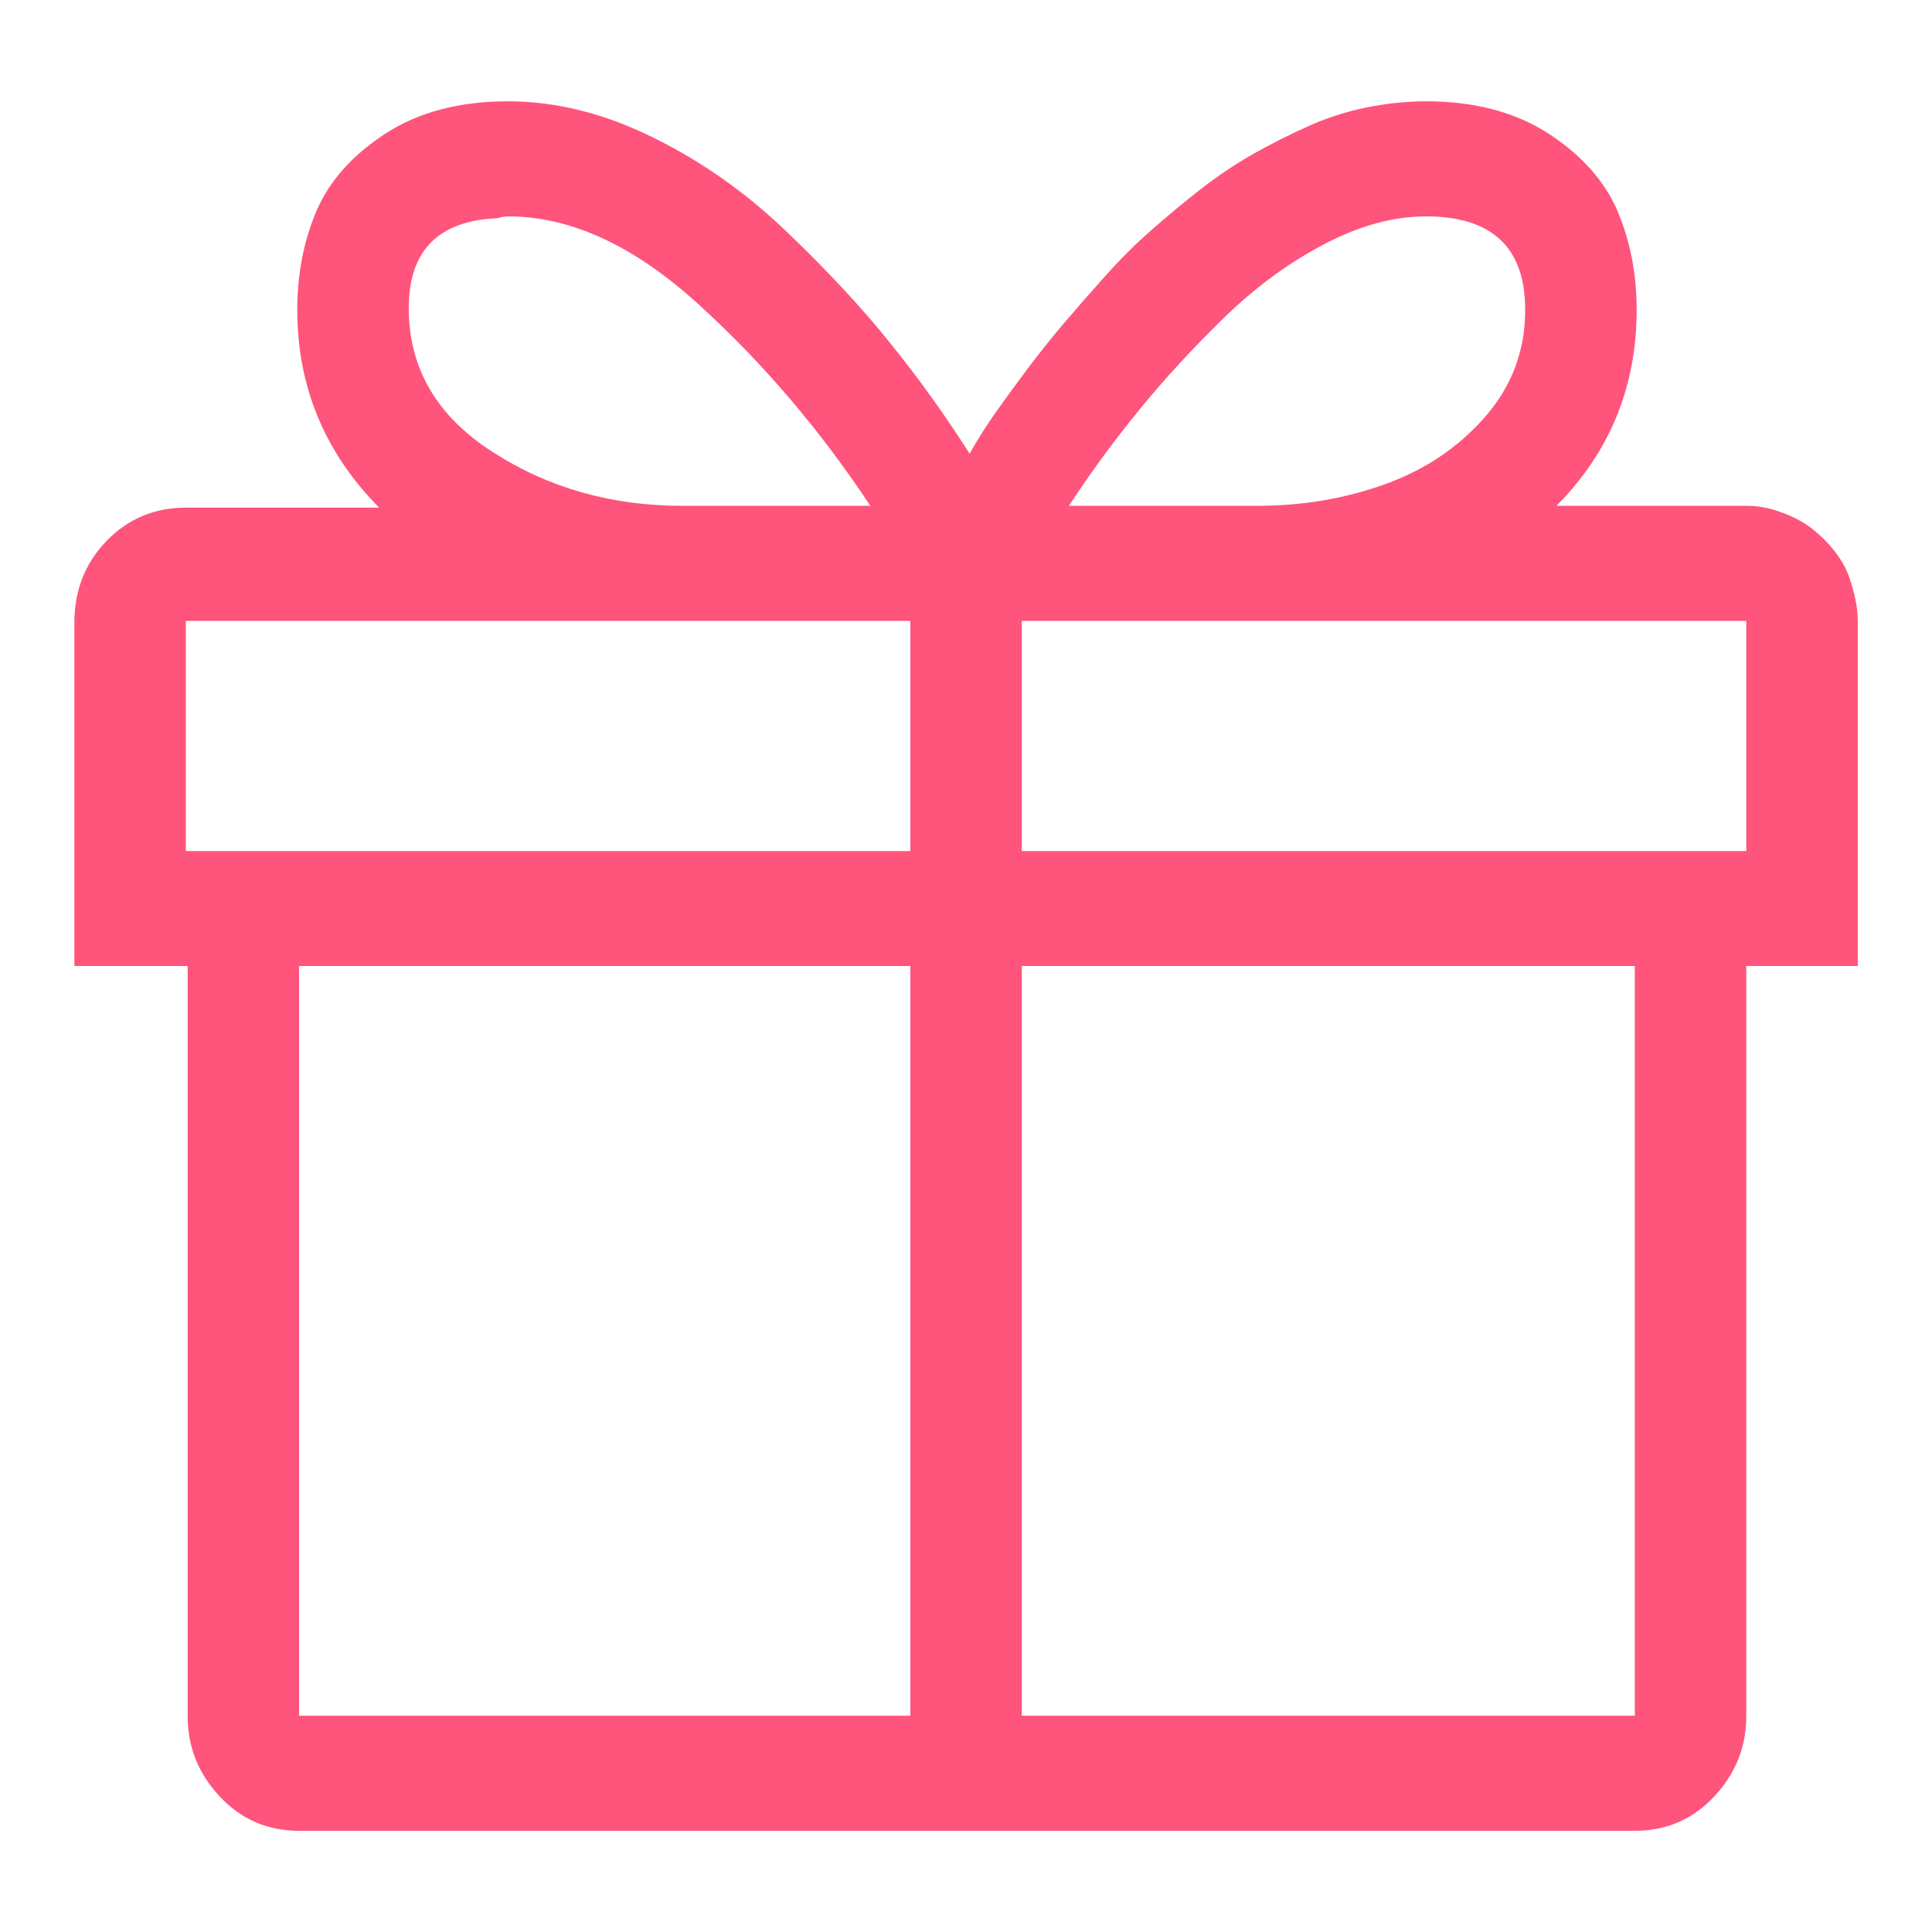
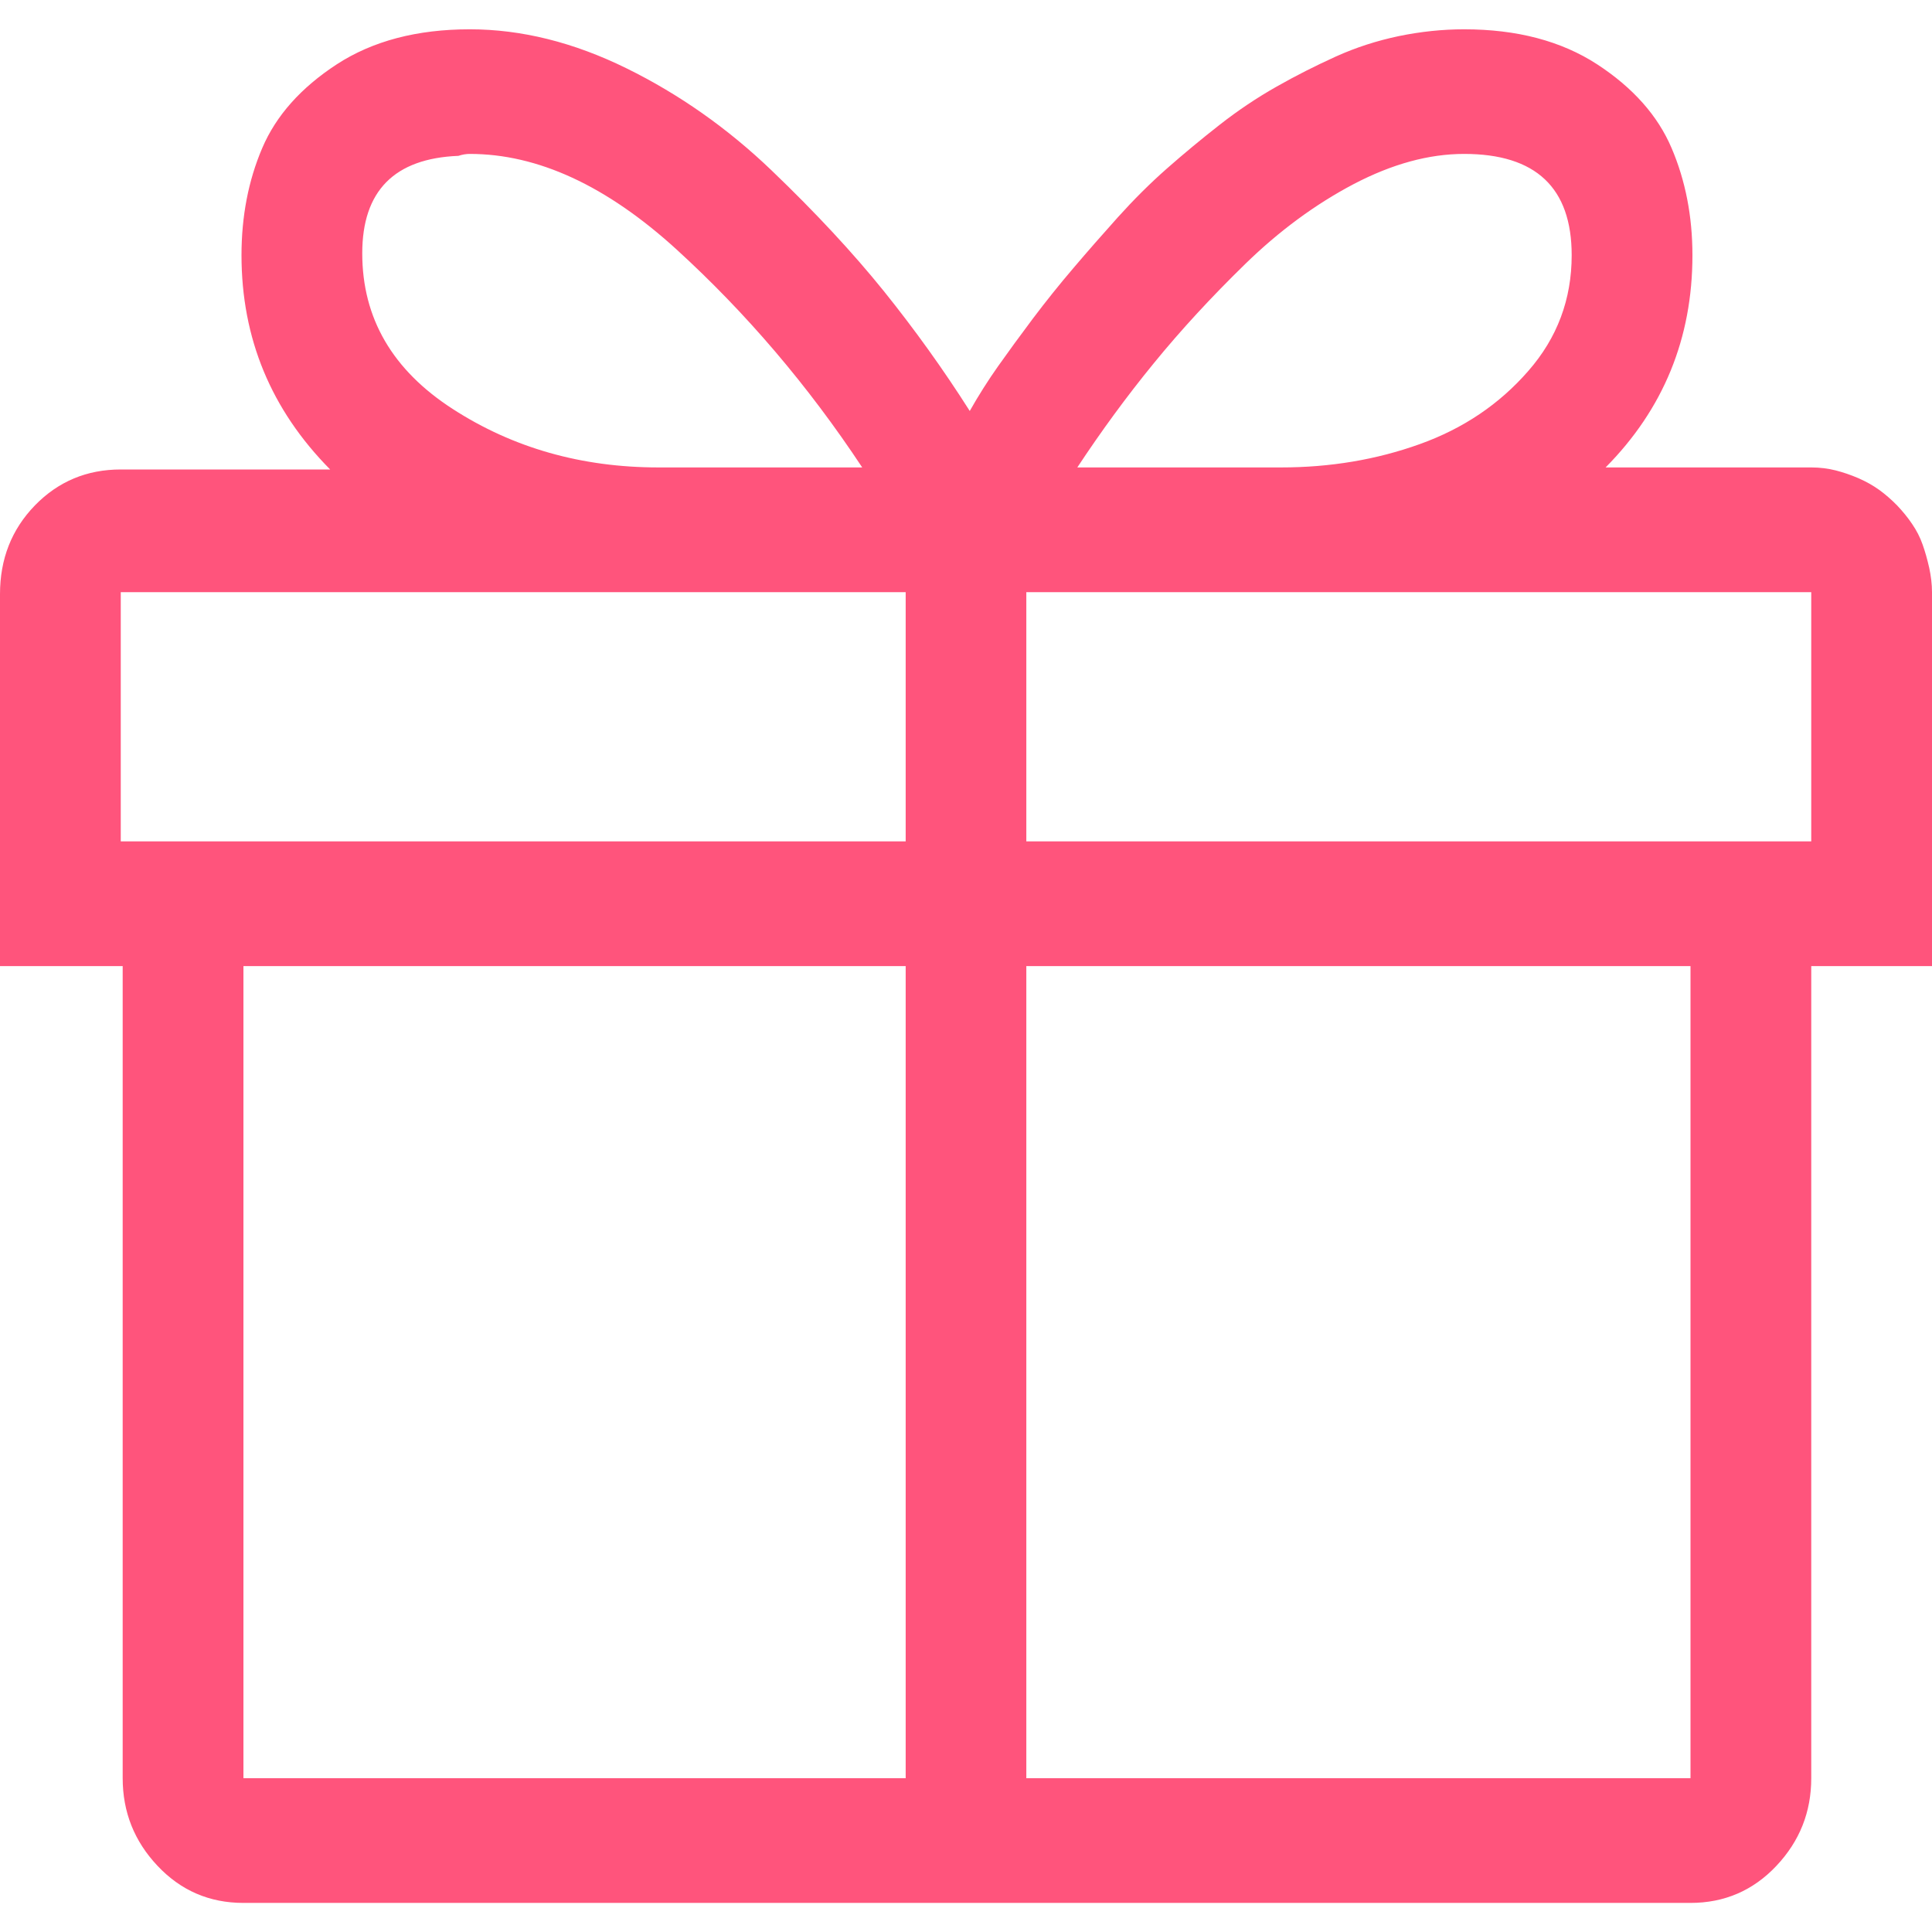
- <svg xmlns="http://www.w3.org/2000/svg" width="16" height="16" viewBox="0 0 16 16" fill="none">
-   <path opacity="0.9" d="M15.385 5.142C15.385 5.082 15.378 5.02 15.364 4.956C15.349 4.891 15.333 4.832 15.313 4.777C15.294 4.723 15.268 4.67 15.234 4.621C15.2 4.571 15.162 4.524 15.119 4.479C15.075 4.435 15.03 4.395 14.982 4.36C14.934 4.326 14.881 4.296 14.823 4.271C14.765 4.246 14.708 4.226 14.65 4.211C14.592 4.197 14.53 4.189 14.462 4.189H12.89C13.333 3.742 13.554 3.201 13.554 2.566C13.554 2.268 13.501 1.996 13.395 1.747C13.289 1.499 13.099 1.286 12.825 1.107C12.551 0.929 12.212 0.839 11.809 0.839C11.645 0.839 11.479 0.857 11.311 0.891C11.143 0.926 10.982 0.978 10.828 1.048C10.674 1.117 10.523 1.194 10.373 1.278C10.224 1.363 10.08 1.46 9.941 1.569C9.801 1.678 9.667 1.79 9.537 1.904C9.407 2.018 9.282 2.142 9.162 2.276C9.042 2.41 8.929 2.539 8.823 2.663C8.717 2.787 8.614 2.916 8.513 3.05C8.412 3.184 8.323 3.306 8.246 3.415C8.169 3.524 8.097 3.638 8.03 3.757C7.828 3.44 7.609 3.134 7.373 2.842C7.138 2.549 6.852 2.241 6.515 1.919C6.179 1.596 5.809 1.335 5.405 1.137C5.001 0.938 4.602 0.839 4.208 0.839C3.804 0.839 3.465 0.929 3.191 1.107C2.917 1.286 2.727 1.499 2.621 1.747C2.515 1.996 2.462 2.268 2.462 2.566C2.462 3.201 2.688 3.747 3.14 4.204H1.539C1.28 4.204 1.061 4.296 0.883 4.479C0.705 4.663 0.616 4.889 0.616 5.157V8H1.554V14.209C1.554 14.467 1.643 14.69 1.821 14.879C1.998 15.068 2.217 15.162 2.477 15.162H13.539C13.799 15.162 14.018 15.068 14.195 14.879C14.373 14.69 14.462 14.467 14.462 14.209V8H15.385V5.142ZM11.809 1.792C12.357 1.792 12.631 2.05 12.631 2.566C12.631 2.904 12.52 3.199 12.299 3.452C12.078 3.705 11.801 3.891 11.47 4.01C11.138 4.13 10.784 4.189 10.409 4.189H8.852C9.034 3.911 9.229 3.646 9.436 3.393C9.643 3.139 9.876 2.886 10.135 2.633C10.395 2.38 10.671 2.177 10.965 2.023C11.258 1.869 11.539 1.792 11.809 1.792ZM4.208 1.792C4.727 1.792 5.253 2.035 5.787 2.522C6.321 3.008 6.794 3.564 7.208 4.189H5.65C5.063 4.189 4.539 4.04 4.078 3.742C3.616 3.445 3.385 3.048 3.385 2.551C3.385 2.075 3.631 1.827 4.121 1.807C4.15 1.797 4.179 1.792 4.208 1.792ZM14.462 7.048H8.462V5.142H14.462V7.048ZM1.539 5.142H7.539V7.048H1.539V5.142ZM2.477 8H7.539V14.209H2.477V8ZM13.539 14.209H8.462V8H13.539V14.209Z" fill="#FF416E" />
+ <svg xmlns="http://www.w3.org/2000/svg" width="18" height="18" viewBox="0 0 18 18" fill="none">
+   <path opacity="0.9" d="M18 5.517C18 5.444 17.991 5.369 17.974 5.29C17.956 5.211 17.936 5.139 17.912 5.072C17.889 5.006 17.856 4.942 17.815 4.882C17.774 4.821 17.727 4.764 17.675 4.709C17.622 4.655 17.566 4.606 17.508 4.564C17.449 4.522 17.385 4.486 17.314 4.455C17.244 4.425 17.174 4.401 17.104 4.383C17.033 4.365 16.957 4.355 16.875 4.355H14.959C15.498 3.811 15.768 3.152 15.768 2.378C15.768 2.015 15.703 1.682 15.574 1.38C15.445 1.077 15.214 0.817 14.88 0.599C14.546 0.382 14.133 0.273 13.641 0.273C13.441 0.273 13.239 0.294 13.034 0.336C12.829 0.379 12.633 0.442 12.445 0.527C12.258 0.612 12.073 0.705 11.892 0.808C11.71 0.911 11.534 1.029 11.364 1.162C11.194 1.295 11.03 1.431 10.872 1.57C10.714 1.709 10.562 1.861 10.415 2.024C10.269 2.187 10.131 2.344 10.002 2.496C9.873 2.647 9.747 2.804 9.624 2.967C9.501 3.131 9.393 3.279 9.299 3.412C9.205 3.545 9.117 3.684 9.035 3.829C8.789 3.442 8.522 3.07 8.235 2.713C7.948 2.357 7.6 1.982 7.189 1.588C6.779 1.195 6.328 0.878 5.836 0.636C5.344 0.394 4.857 0.273 4.377 0.273C3.885 0.273 3.472 0.382 3.138 0.599C2.804 0.817 2.572 1.077 2.443 1.38C2.314 1.682 2.25 2.015 2.25 2.378C2.25 3.152 2.525 3.817 3.076 4.374H1.125C0.809 4.374 0.542 4.486 0.325 4.709C0.108 4.933 0 5.208 0 5.535V9.001H1.143V16.567C1.143 16.882 1.251 17.154 1.468 17.384C1.685 17.614 1.951 17.729 2.268 17.729H15.75C16.066 17.729 16.333 17.614 16.55 17.384C16.767 17.154 16.875 16.882 16.875 16.567V9.001H18V5.517ZM13.641 1.434C14.309 1.434 14.643 1.749 14.643 2.378C14.643 2.789 14.508 3.149 14.238 3.457C13.969 3.766 13.632 3.993 13.227 4.138C12.823 4.283 12.393 4.355 11.935 4.355H10.037C10.26 4.017 10.497 3.693 10.749 3.385C11.001 3.076 11.285 2.768 11.602 2.459C11.918 2.151 12.255 1.903 12.612 1.715C12.97 1.528 13.312 1.434 13.641 1.434ZM4.377 1.434C5.01 1.434 5.651 1.73 6.302 2.323C6.952 2.916 7.529 3.593 8.033 4.355H6.135C5.42 4.355 4.781 4.174 4.219 3.811C3.656 3.448 3.375 2.964 3.375 2.36C3.375 1.779 3.674 1.476 4.271 1.452C4.307 1.44 4.342 1.434 4.377 1.434ZM16.875 7.839H9.562V5.517H16.875V7.839ZM1.125 5.517H8.438V7.839H1.125V5.517ZM2.268 9.001H8.438V16.567H2.268V9.001ZM15.75 16.567H9.562V9.001H15.75V16.567Z" fill="#FF416E" />
</svg>
